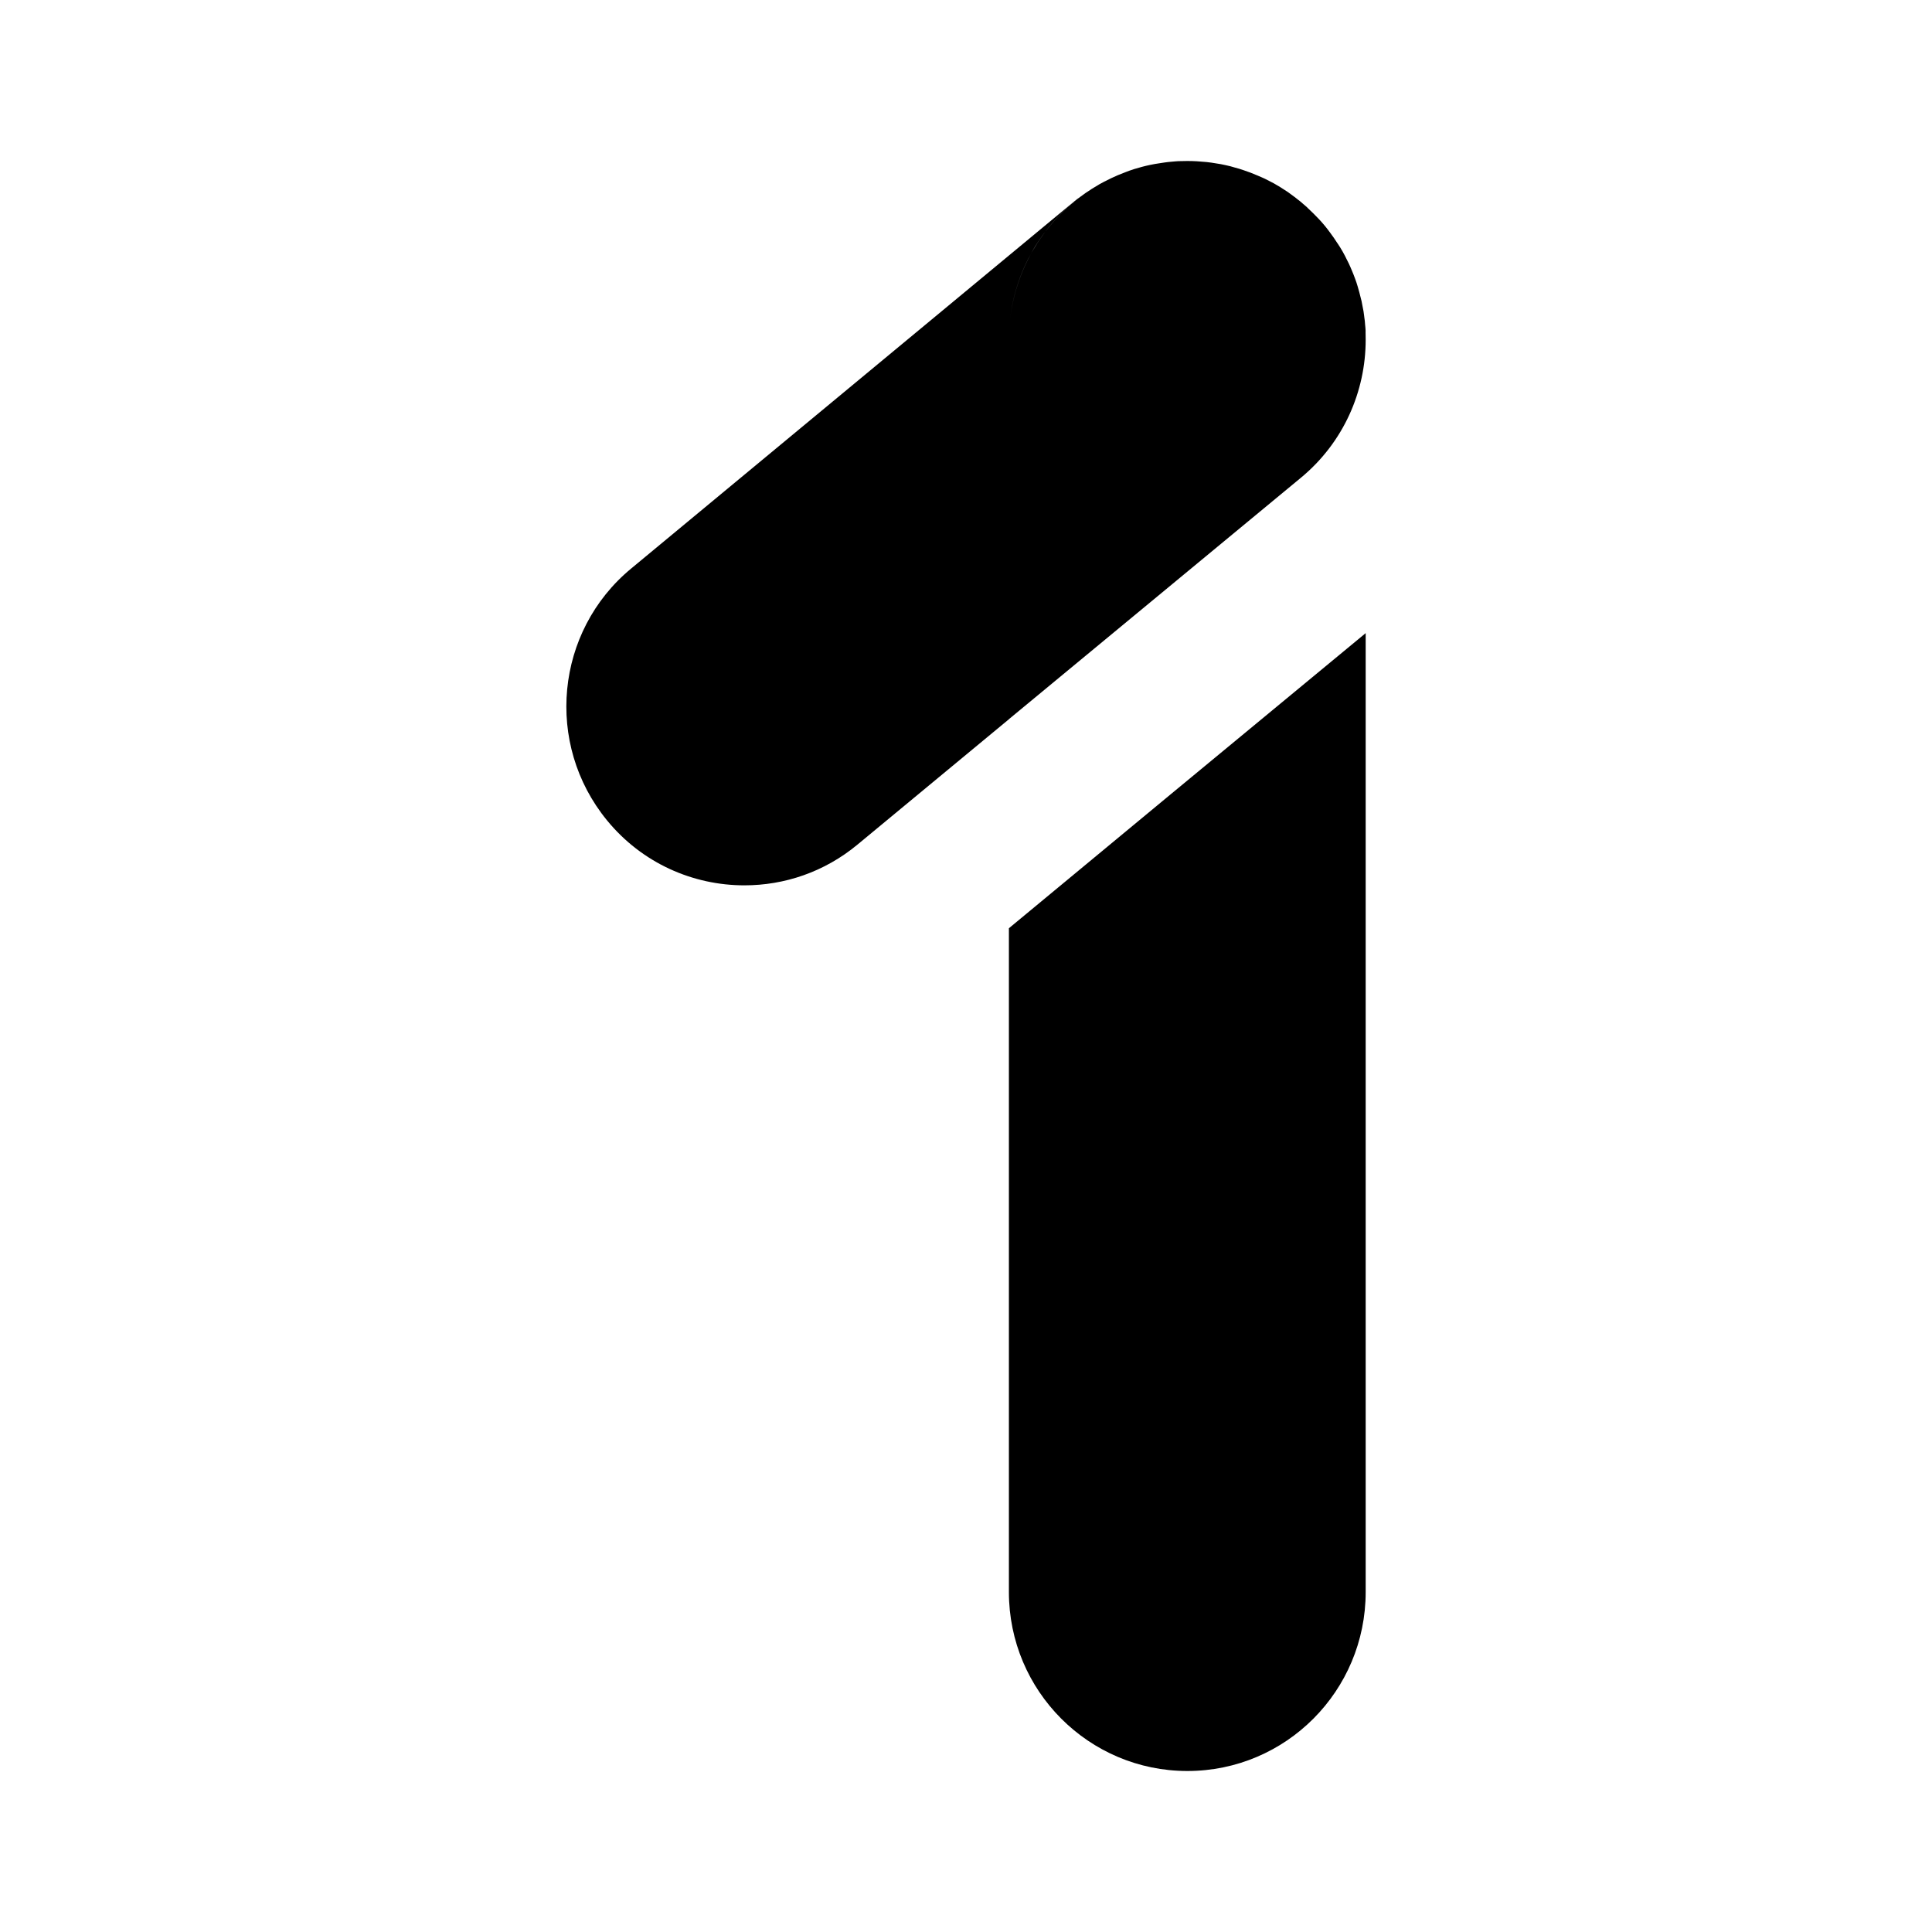
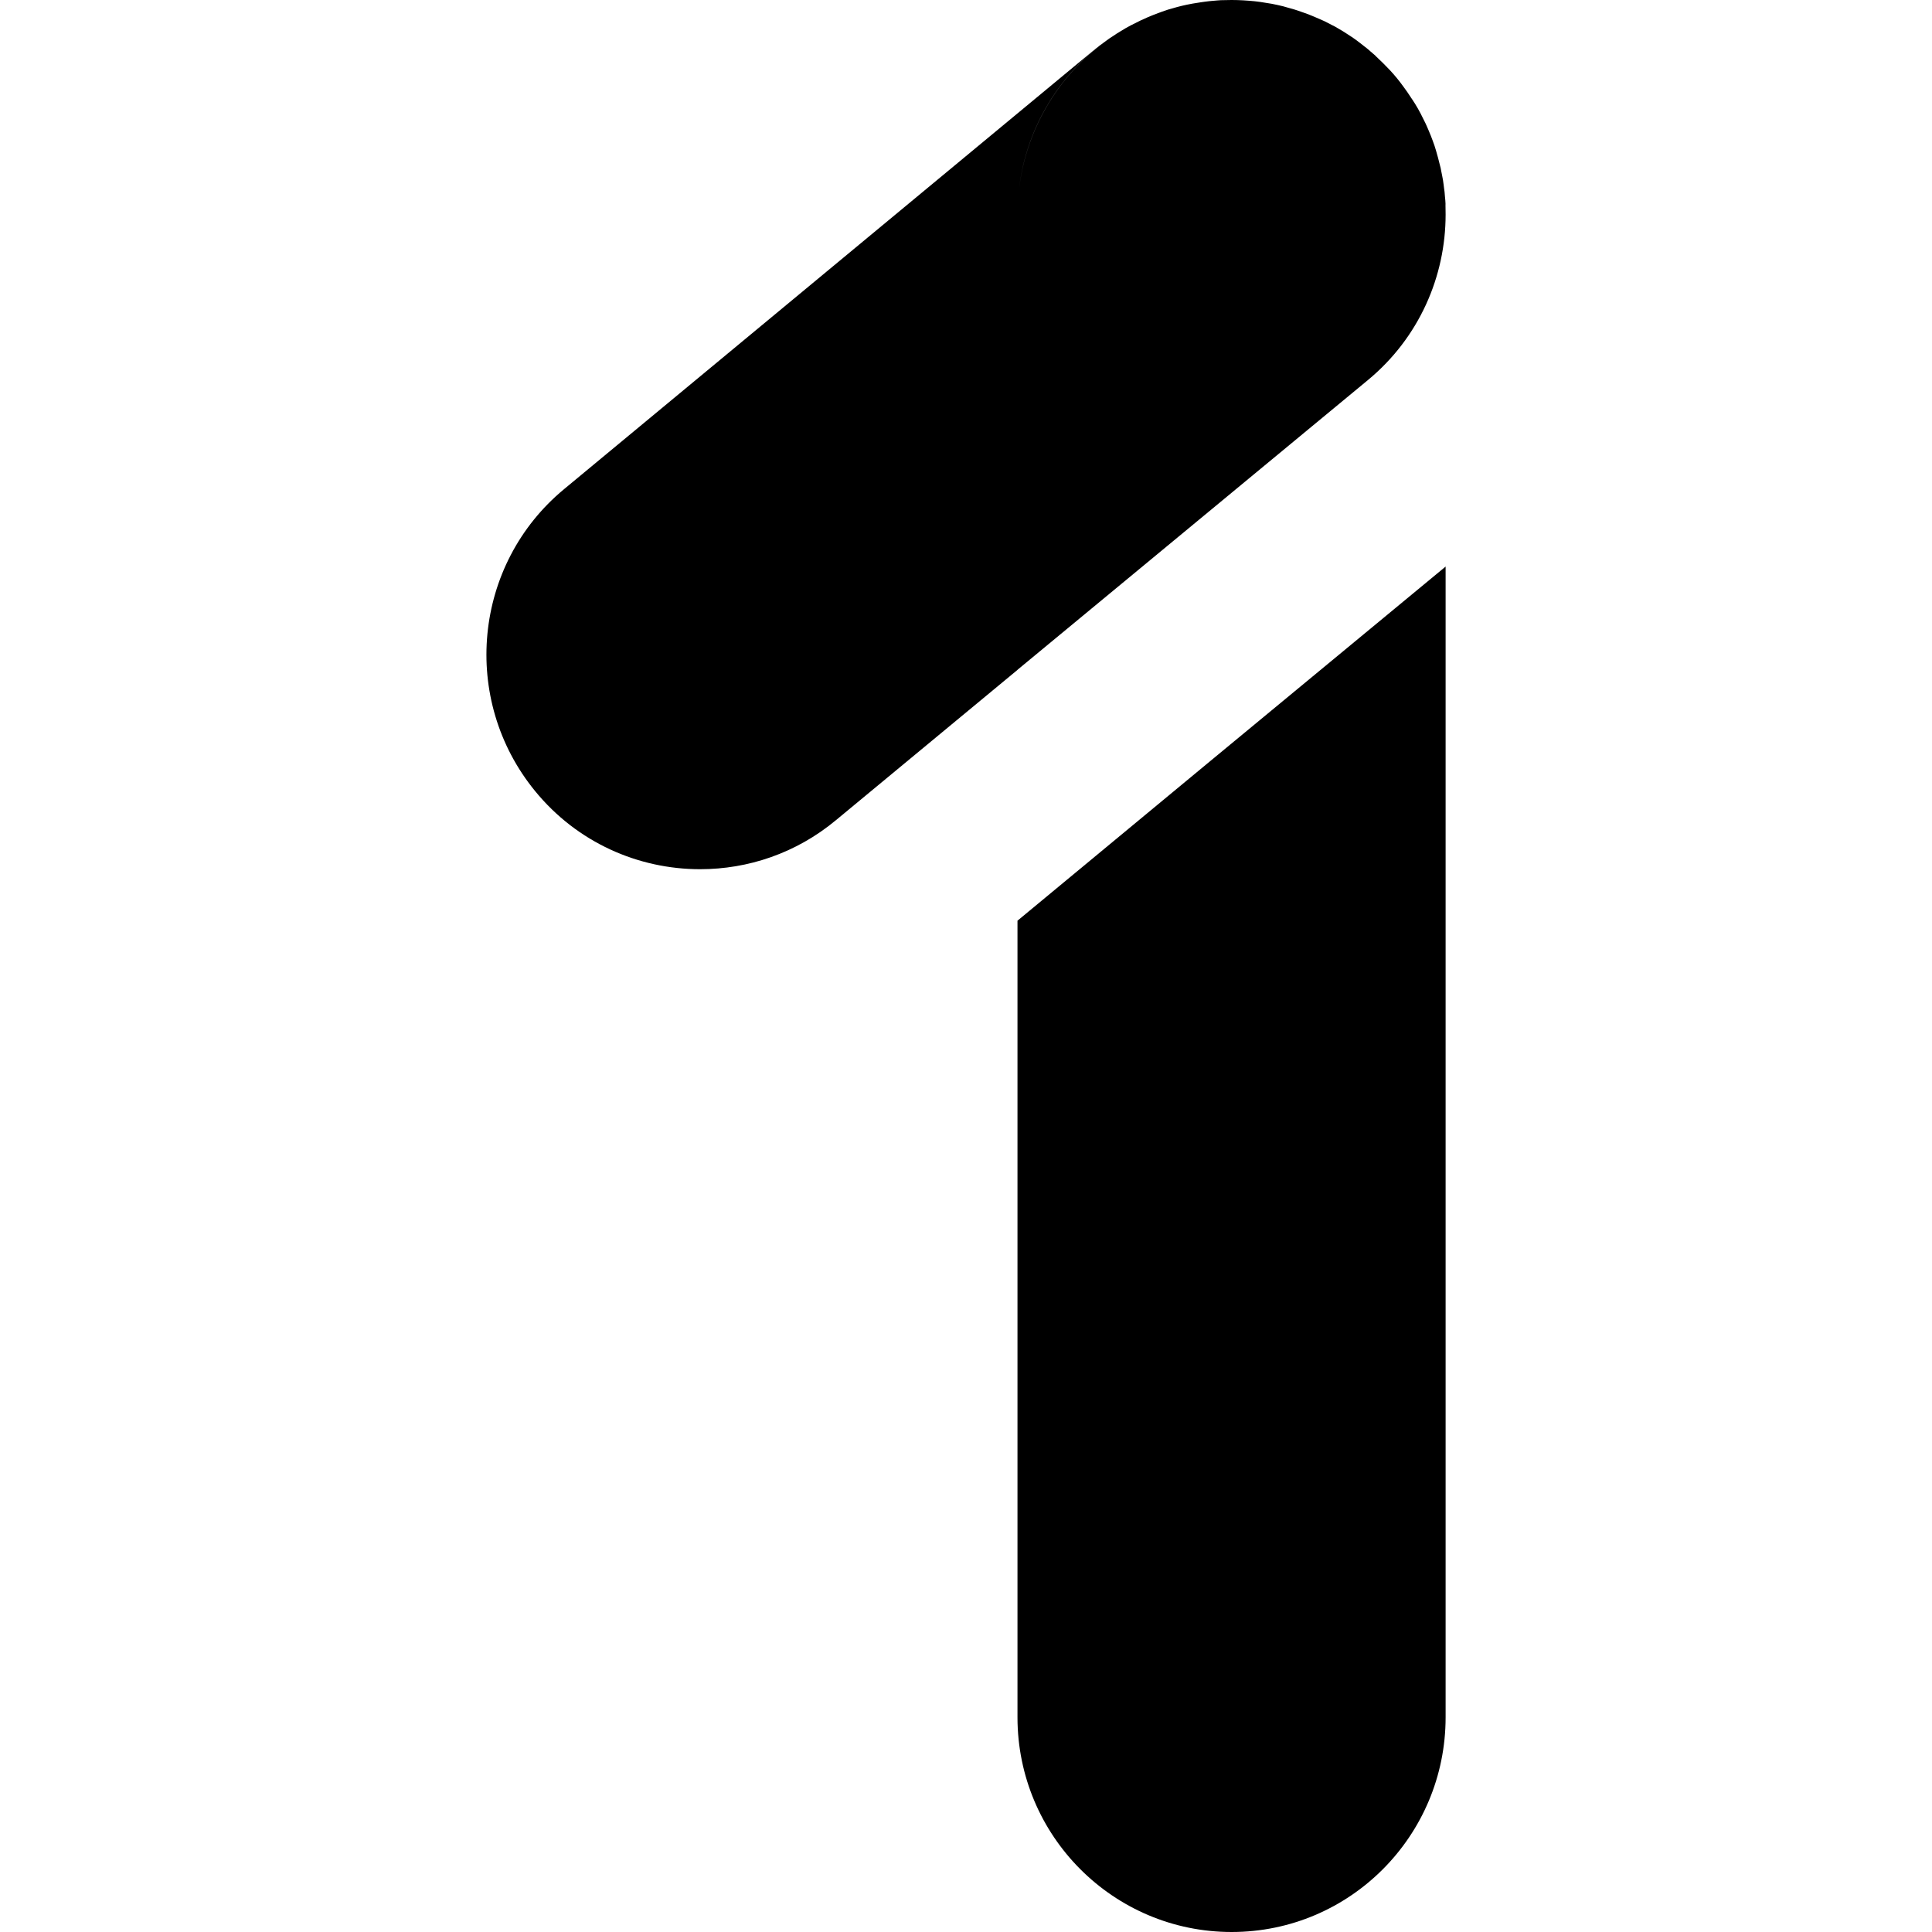
<svg xmlns="http://www.w3.org/2000/svg" width="24" height="24" viewBox="0 0 24 24" fill="none" version="1.1" id="svg24">
-   <g id="g572" transform="translate(0.03494967)">
+   <g id="g572" transform="matrix(1.2,0,0,1.2,-2.35806,-2.4)">
    <path id="path6" style="fill:#000000" d="M 16.93,7.865 14.498,9.875 l -2,1.656 v 2.754 5.492 c 0,1.228 0.993,2.223 2.217,2.223 1.224,0 2.215,-0.995 2.215,-2.223 v -2.098 z" />
    <path d="m 16.93,4.221 c 0,-0.026 0,-0.051 -0.001,-0.076 0,-0.004 -2e-4,-0.008 -3e-4,-0.013 -2e-4,-0.008 -5e-4,-0.016 3e-4,-0.024 C 16.928,4.084 16.926,4.059 16.923,4.034 16.921,4.002 16.918,3.971 16.913,3.941 16.912,3.932 16.911,3.924 16.91,3.916 16.908,3.899 16.906,3.882 16.903,3.866 16.897,3.835 16.892,3.804 16.885,3.773 16.881,3.75 16.877,3.728 16.87,3.706 16.858,3.658 16.846,3.609 16.831,3.56 16.821,3.526 16.81,3.491 16.797,3.458 16.785,3.424 16.771,3.39 16.757,3.357 16.746,3.329 16.733,3.302 16.721,3.275 16.712,3.257 16.699,3.231 16.687,3.207 16.681,3.196 16.677,3.186 16.672,3.177 16.654,3.143 16.634,3.106 16.611,3.07 16.603,3.057 16.594,3.043 16.585,3.03 16.581,3.024 16.578,3.019 16.574,3.014 16.548,2.974 16.521,2.933 16.491,2.894 16.45,2.837 16.405,2.782 16.356,2.729 16.332,2.705 16.307,2.678 16.282,2.653 16.257,2.628 16.233,2.605 16.207,2.581 L 16.205,2.578 C 16.188,2.562 16.17,2.548 16.153,2.533 16.144,2.525 16.136,2.518 16.127,2.51 16.073,2.467 16.02,2.425 15.964,2.386 15.959,2.383 15.953,2.38 15.947,2.375 15.895,2.34 15.843,2.308 15.788,2.277 15.752,2.258 15.714,2.239 15.677,2.22 15.647,2.207 15.618,2.193 15.588,2.181 15.529,2.155 15.467,2.132 15.404,2.111 15.372,2.1 15.339,2.09 15.307,2.082 15.269,2.07 15.23,2.06 15.192,2.052 15.151,2.043 15.112,2.035 15.073,2.03 15.033,2.023 14.993,2.017 14.954,2.013 14.874,2.005 14.796,2 14.716,2 H 14.714 C 14.677,2 14.639,2.001 14.603,2.002 14.578,2.003 14.553,2.006 14.528,2.008 14.496,2.01 14.466,2.014 14.435,2.018 14.409,2.022 14.383,2.025 14.356,2.03 l -0.044,0.007 c -0.009,0.002 -0.017,0.003 -0.026,0.005 -0.012,0.002 -0.024,0.005 -0.036,0.007 -0.067,0.014 -0.132,0.032 -0.195,0.051 -0.006,0.002 -0.011,0.004 -0.017,0.006 -0.029,0.009 -0.058,0.019 -0.085,0.03 -0.035,0.013 -0.068,0.026 -0.101,0.04 l -0.082,0.037 -0.098,0.049 C 13.638,2.28 13.601,2.3 13.566,2.323 13.552,2.331 13.538,2.34 13.525,2.348 13.52,2.352 13.514,2.356 13.509,2.359 13.467,2.385 13.428,2.412 13.389,2.442 12.91,2.801 12.582,3.349 12.512,3.974 12.581,3.348 12.91,2.801 13.387,2.442 13.359,2.462 13.33,2.484 13.303,2.507 L 7.805,7.063 c -0.942,0.779 -1.076,2.179 -0.3,3.127 0.436,0.533 1.069,0.808 1.707,0.808 0.497,0 0.994,-0.165 1.406,-0.507 L 12.499,8.934 V 8.933 L 16.125,5.935 C 16.656,5.496 16.93,4.861 16.93,4.221 Z" fill="#FBBC04" id="path10" style="fill:#000000" />
  </g>
  <defs id="defs22">
    <linearGradient id="paint0_linear_17_165" x1="14.714" y1="17.784" x2="14.714" y2="4.217" gradientUnits="userSpaceOnUse">
      <stop stop-color="#1A73E8" id="stop12" />
      <stop offset="1" stop-color="#4285F4" id="stop14" />
    </linearGradient>
    <linearGradient id="paint1_linear_17_165" x1="14.714" y1="17.784" x2="14.714" y2="4.217" gradientUnits="userSpaceOnUse">
      <stop stop-color="#1A73E8" id="stop17" />
      <stop offset="1" stop-color="#4285F4" id="stop19" />
    </linearGradient>
  </defs>
</svg>
